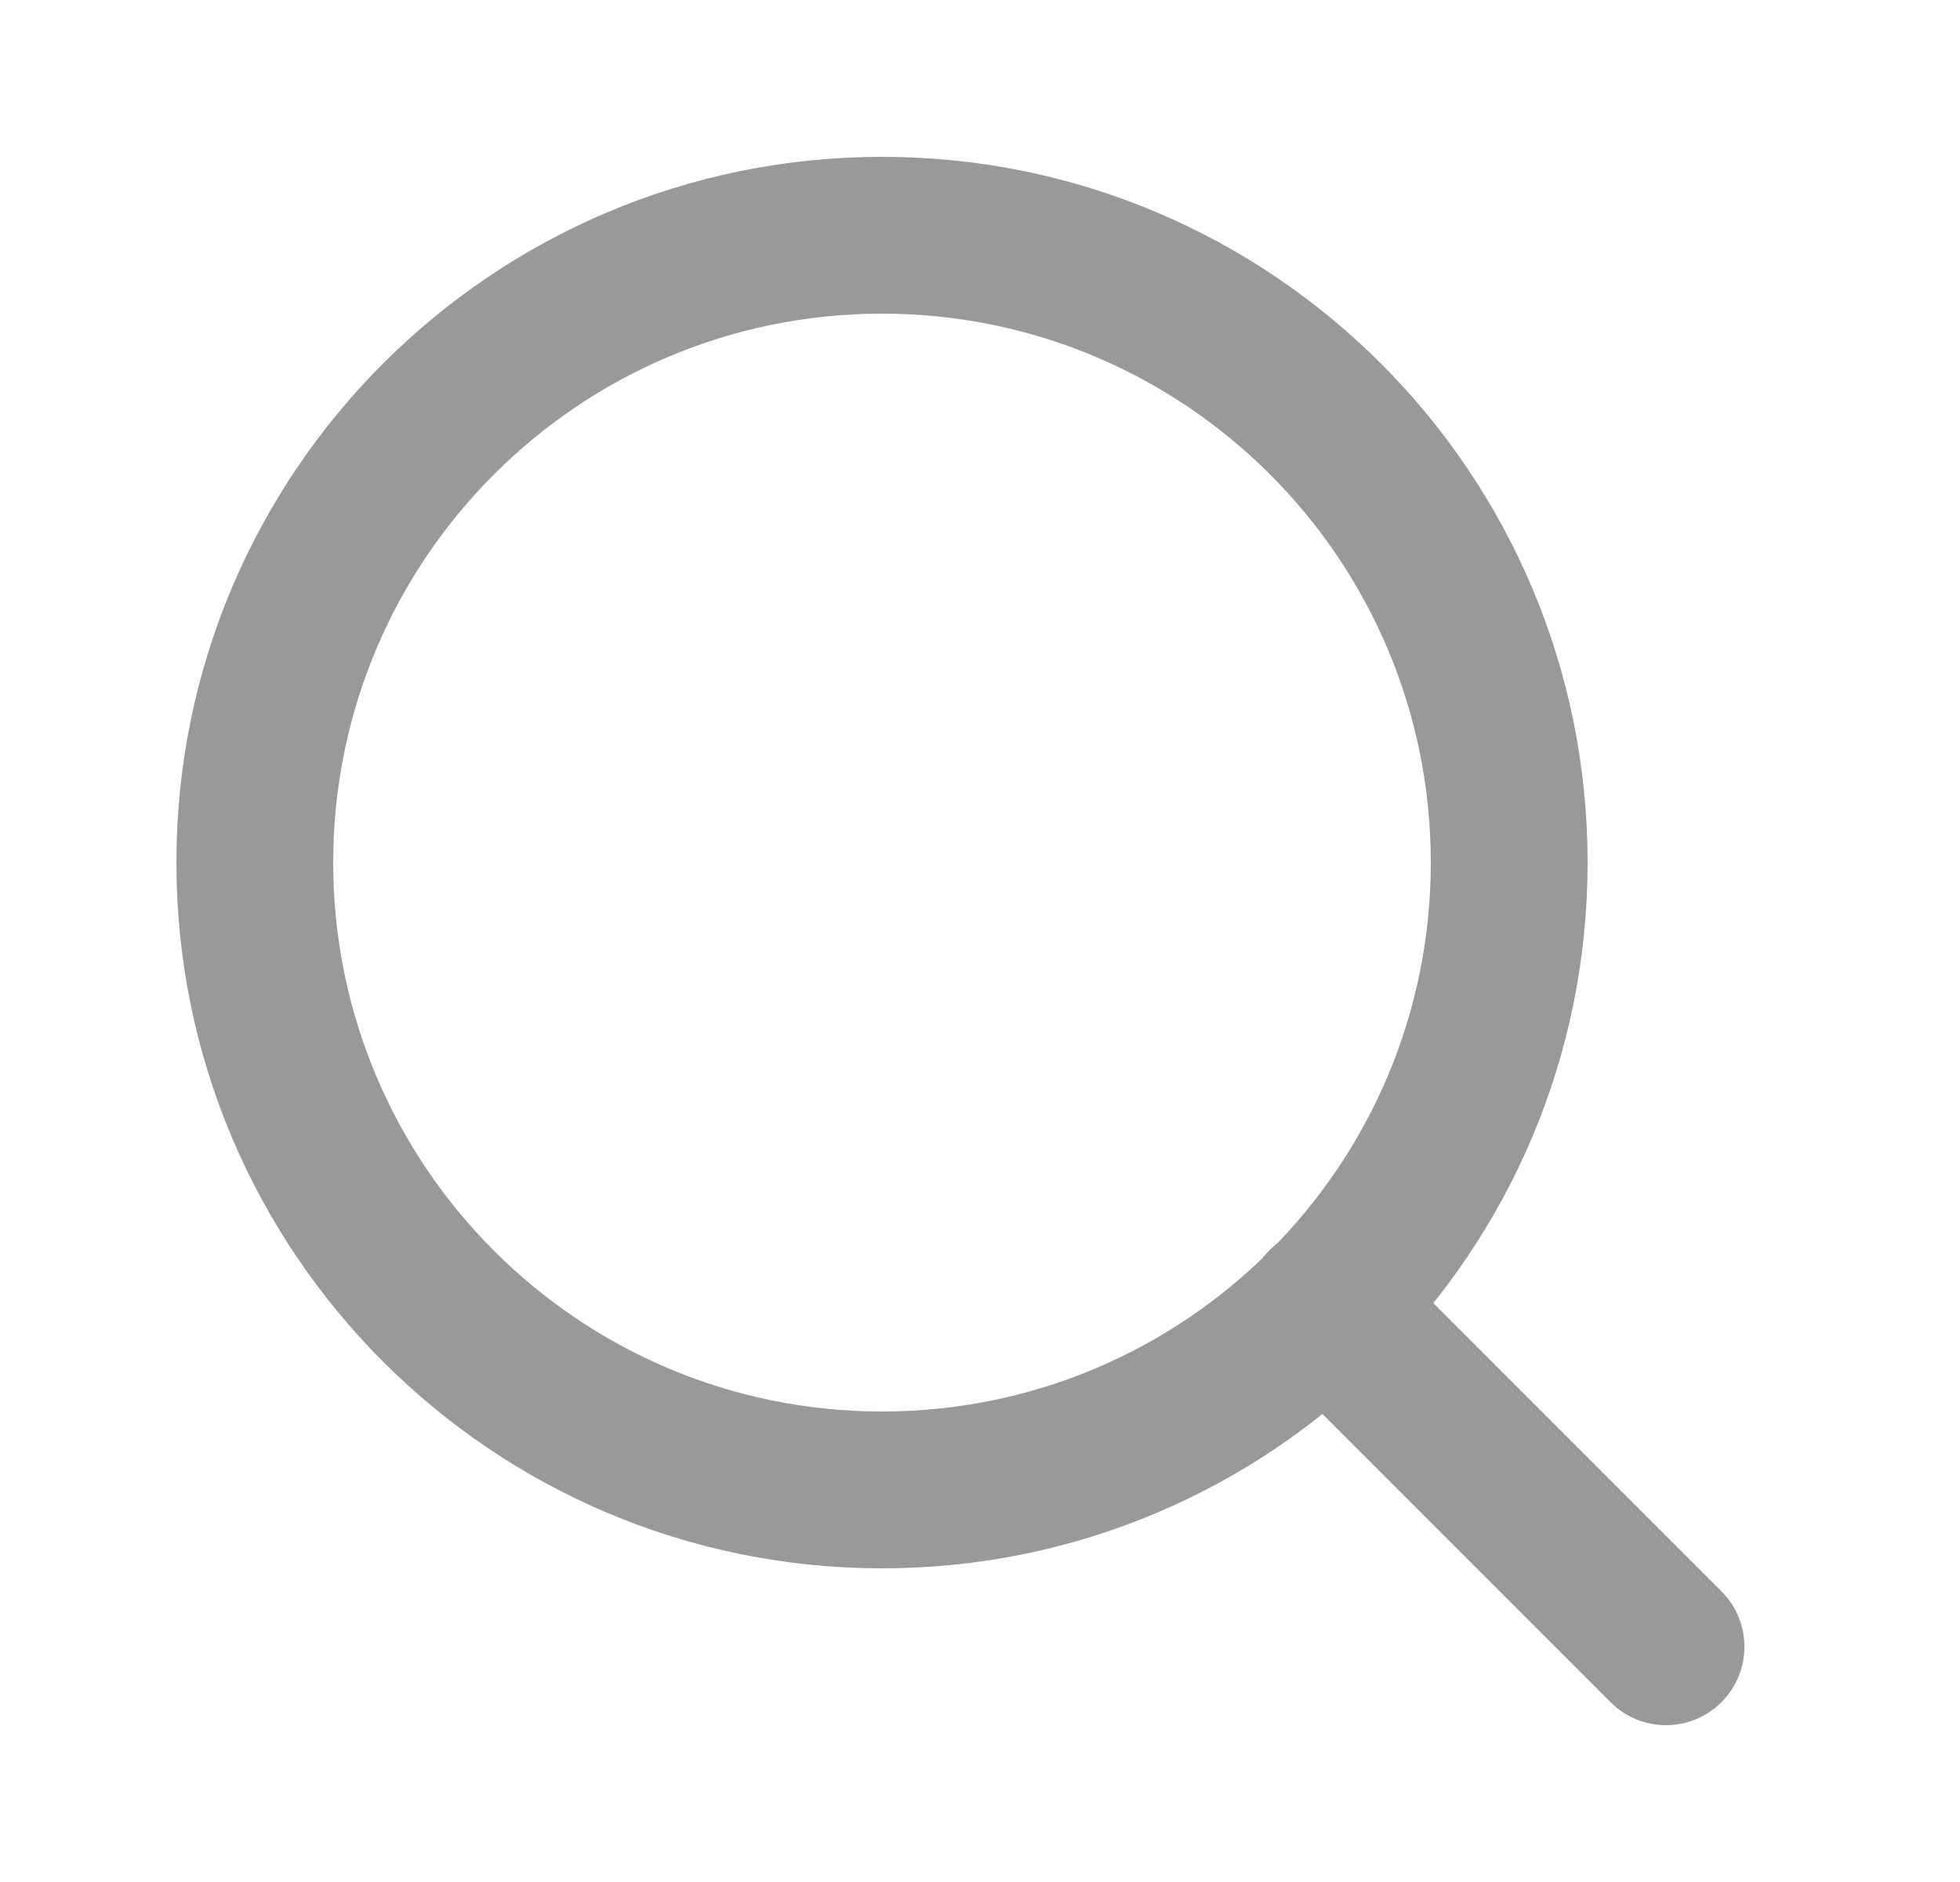
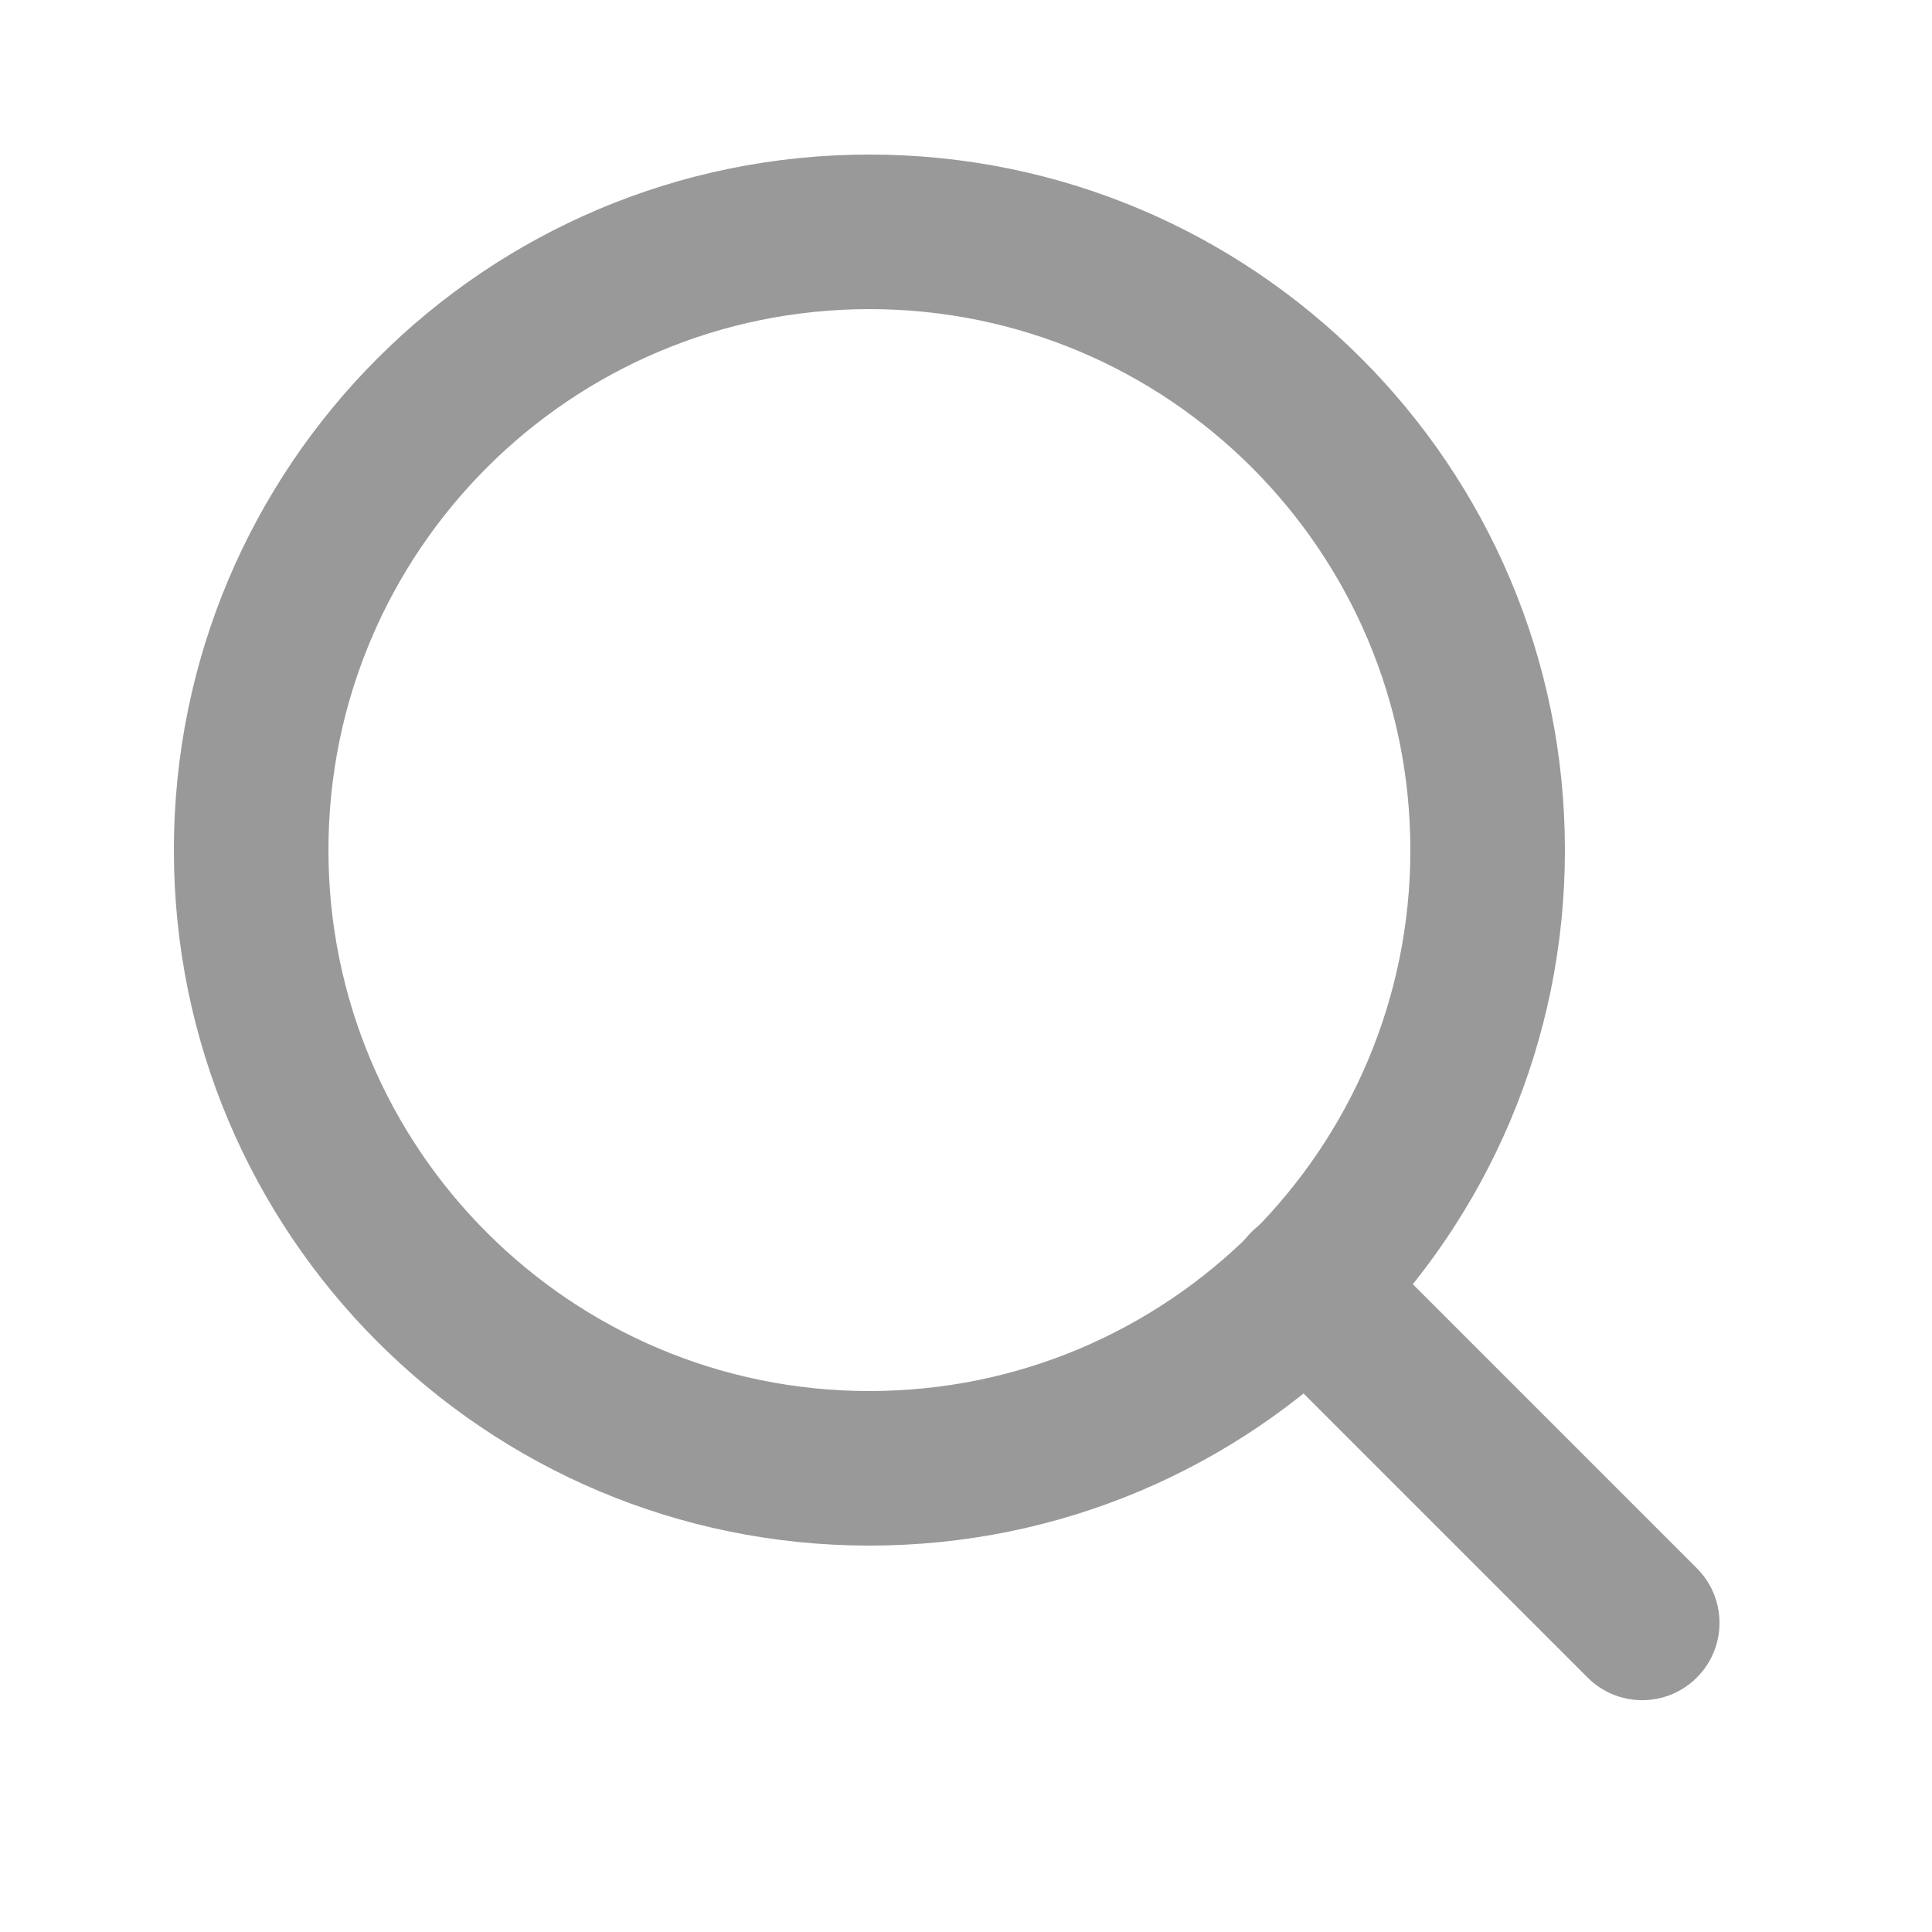
- <svg xmlns="http://www.w3.org/2000/svg" width="25" height="24" viewBox="0 0 25 24" fill="#999999">
+ <svg xmlns="http://www.w3.org/2000/svg" width="25" height="25" viewBox="0 0 25 25" fill="#999999">
  <path fill-rule="evenodd" clip-rule="evenodd" d="M11.25 4C7.384 4 4.25 7.134 4.25 11C4.25 14.866 7.384 18 11.25 18C15.116 18 18.25 14.866 18.25 11C18.25 7.134 15.116 4 11.25 4ZM2.25 11C2.25 6.029 6.279 2 11.25 2C16.221 2 20.25 6.029 20.25 11C20.25 15.971 16.221 20 11.25 20C6.279 20 2.25 15.971 2.25 11Z" />
  <path fill-rule="evenodd" clip-rule="evenodd" d="M16.193 15.943C16.583 15.552 17.217 15.552 17.607 15.943L21.957 20.293C22.348 20.683 22.348 21.317 21.957 21.707C21.567 22.098 20.933 22.098 20.543 21.707L16.193 17.357C15.802 16.967 15.802 16.333 16.193 15.943Z" />
</svg>
